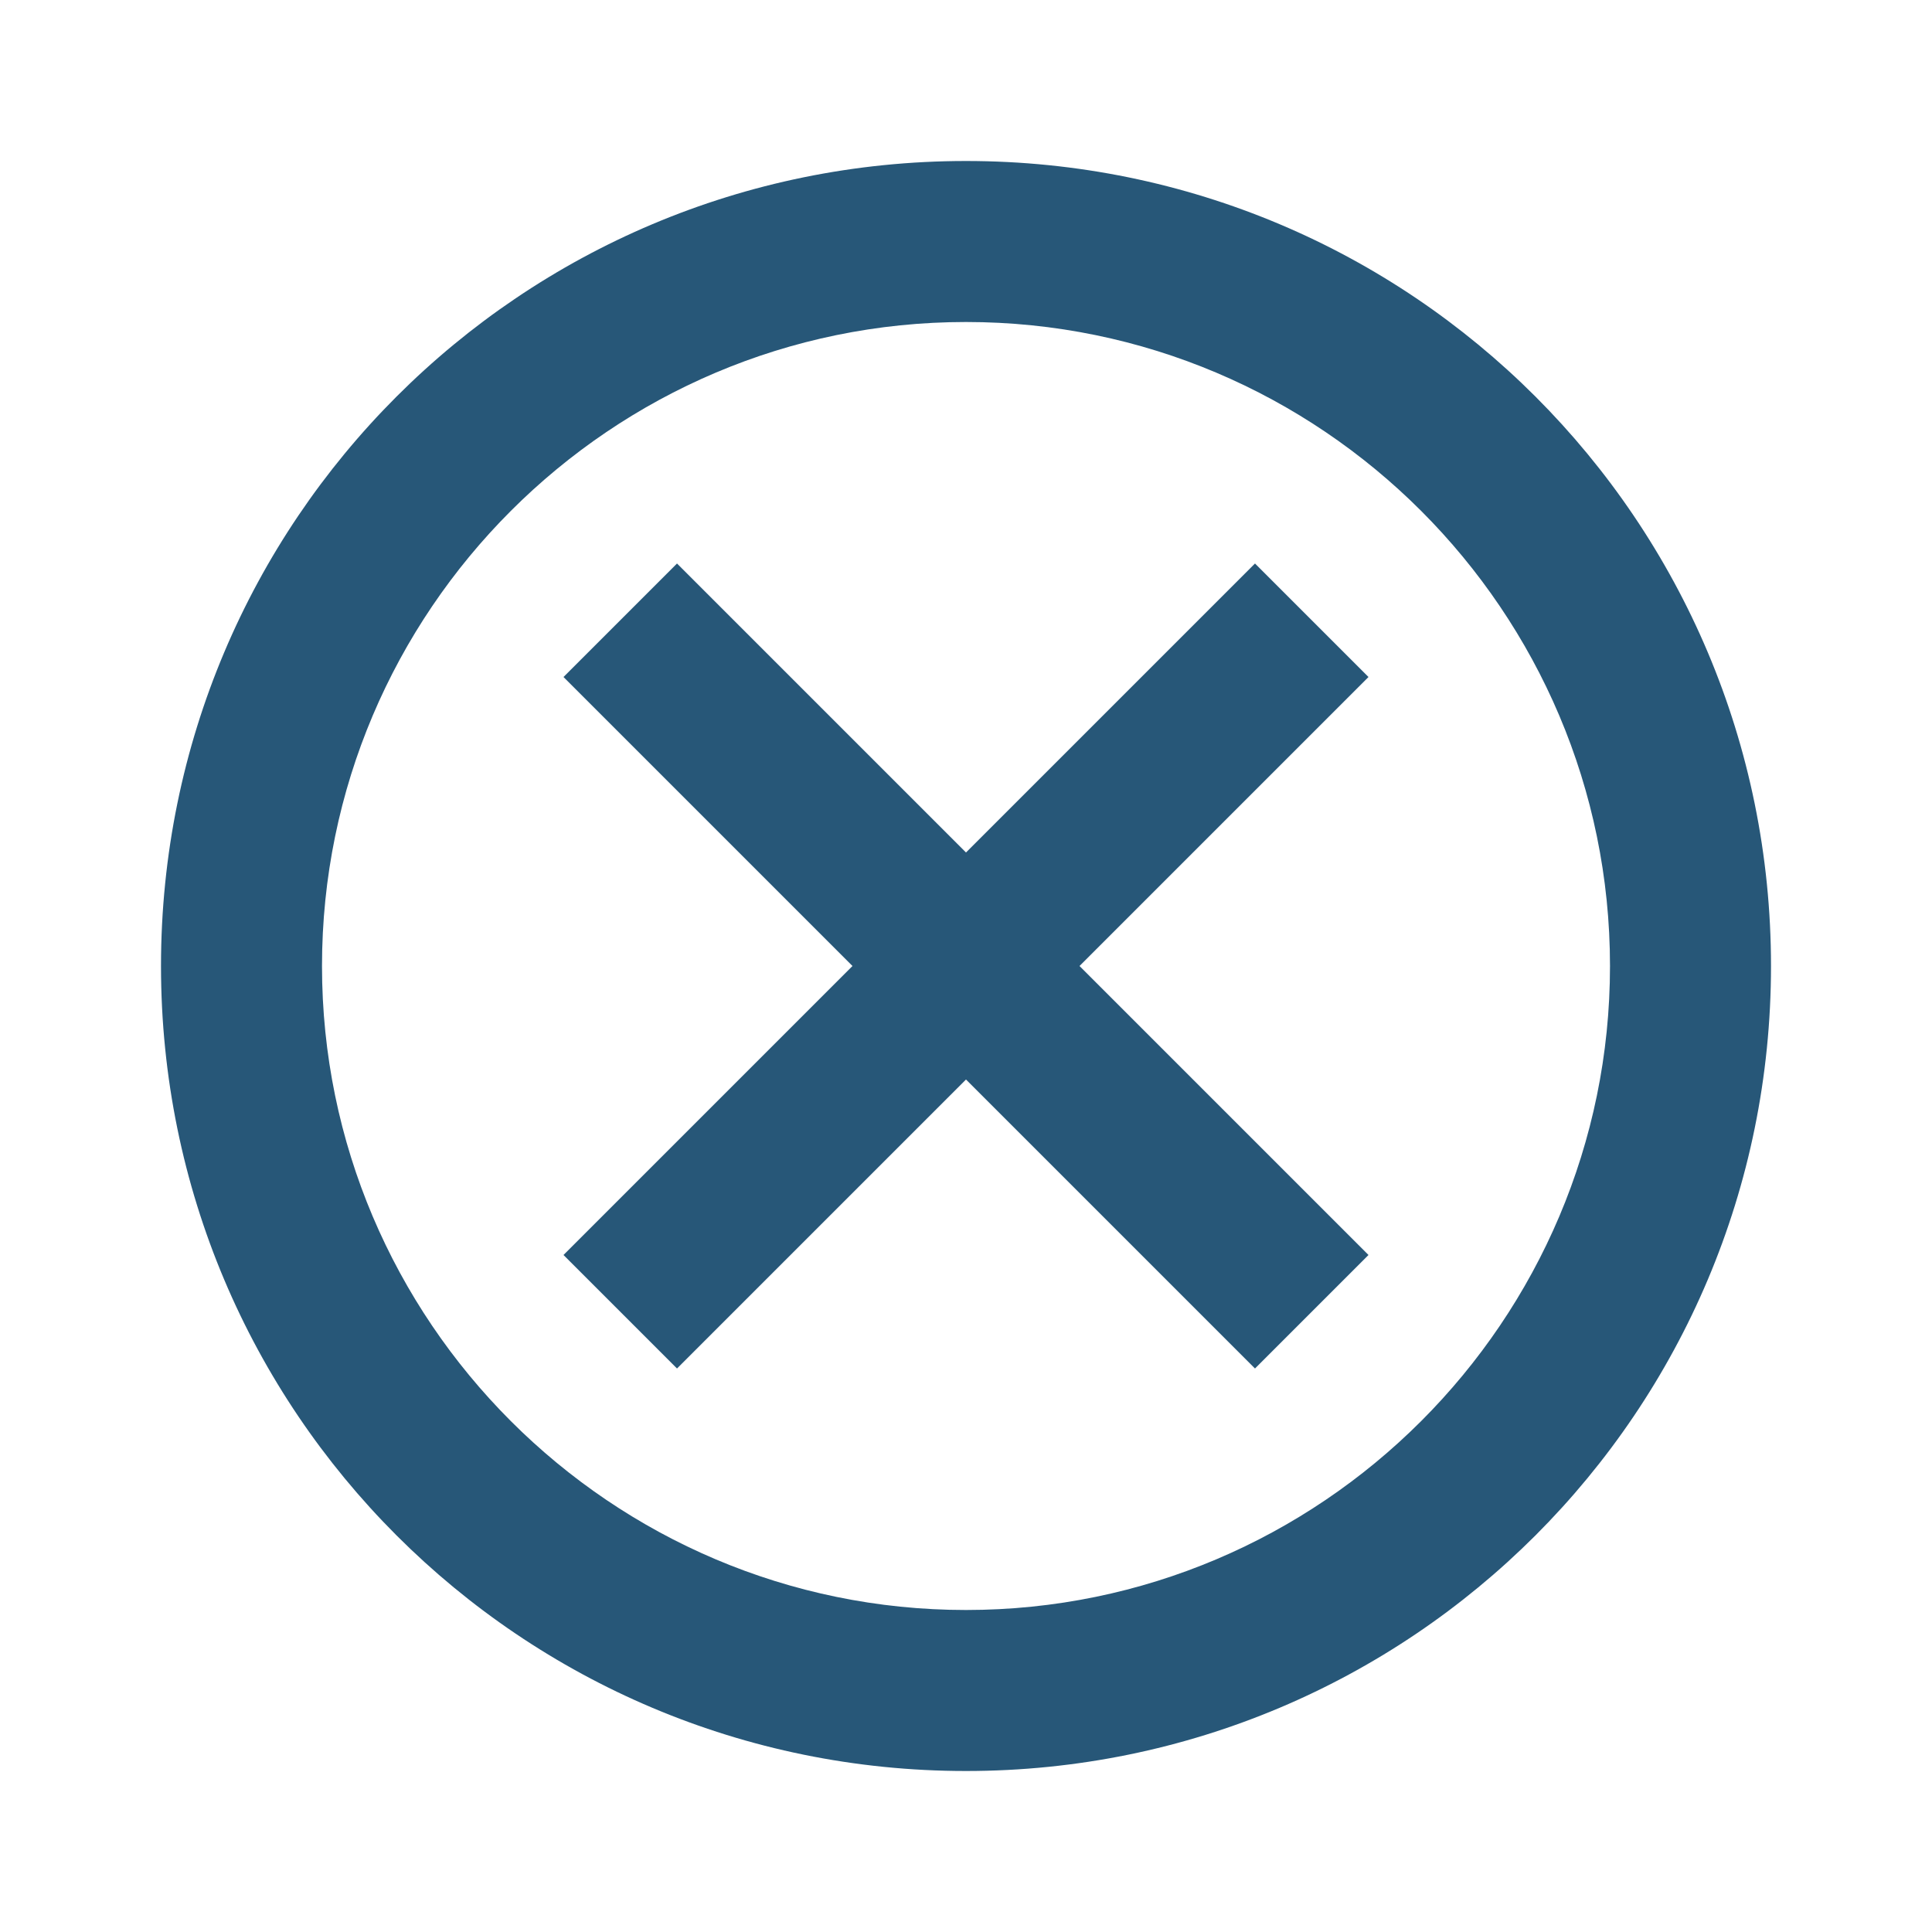
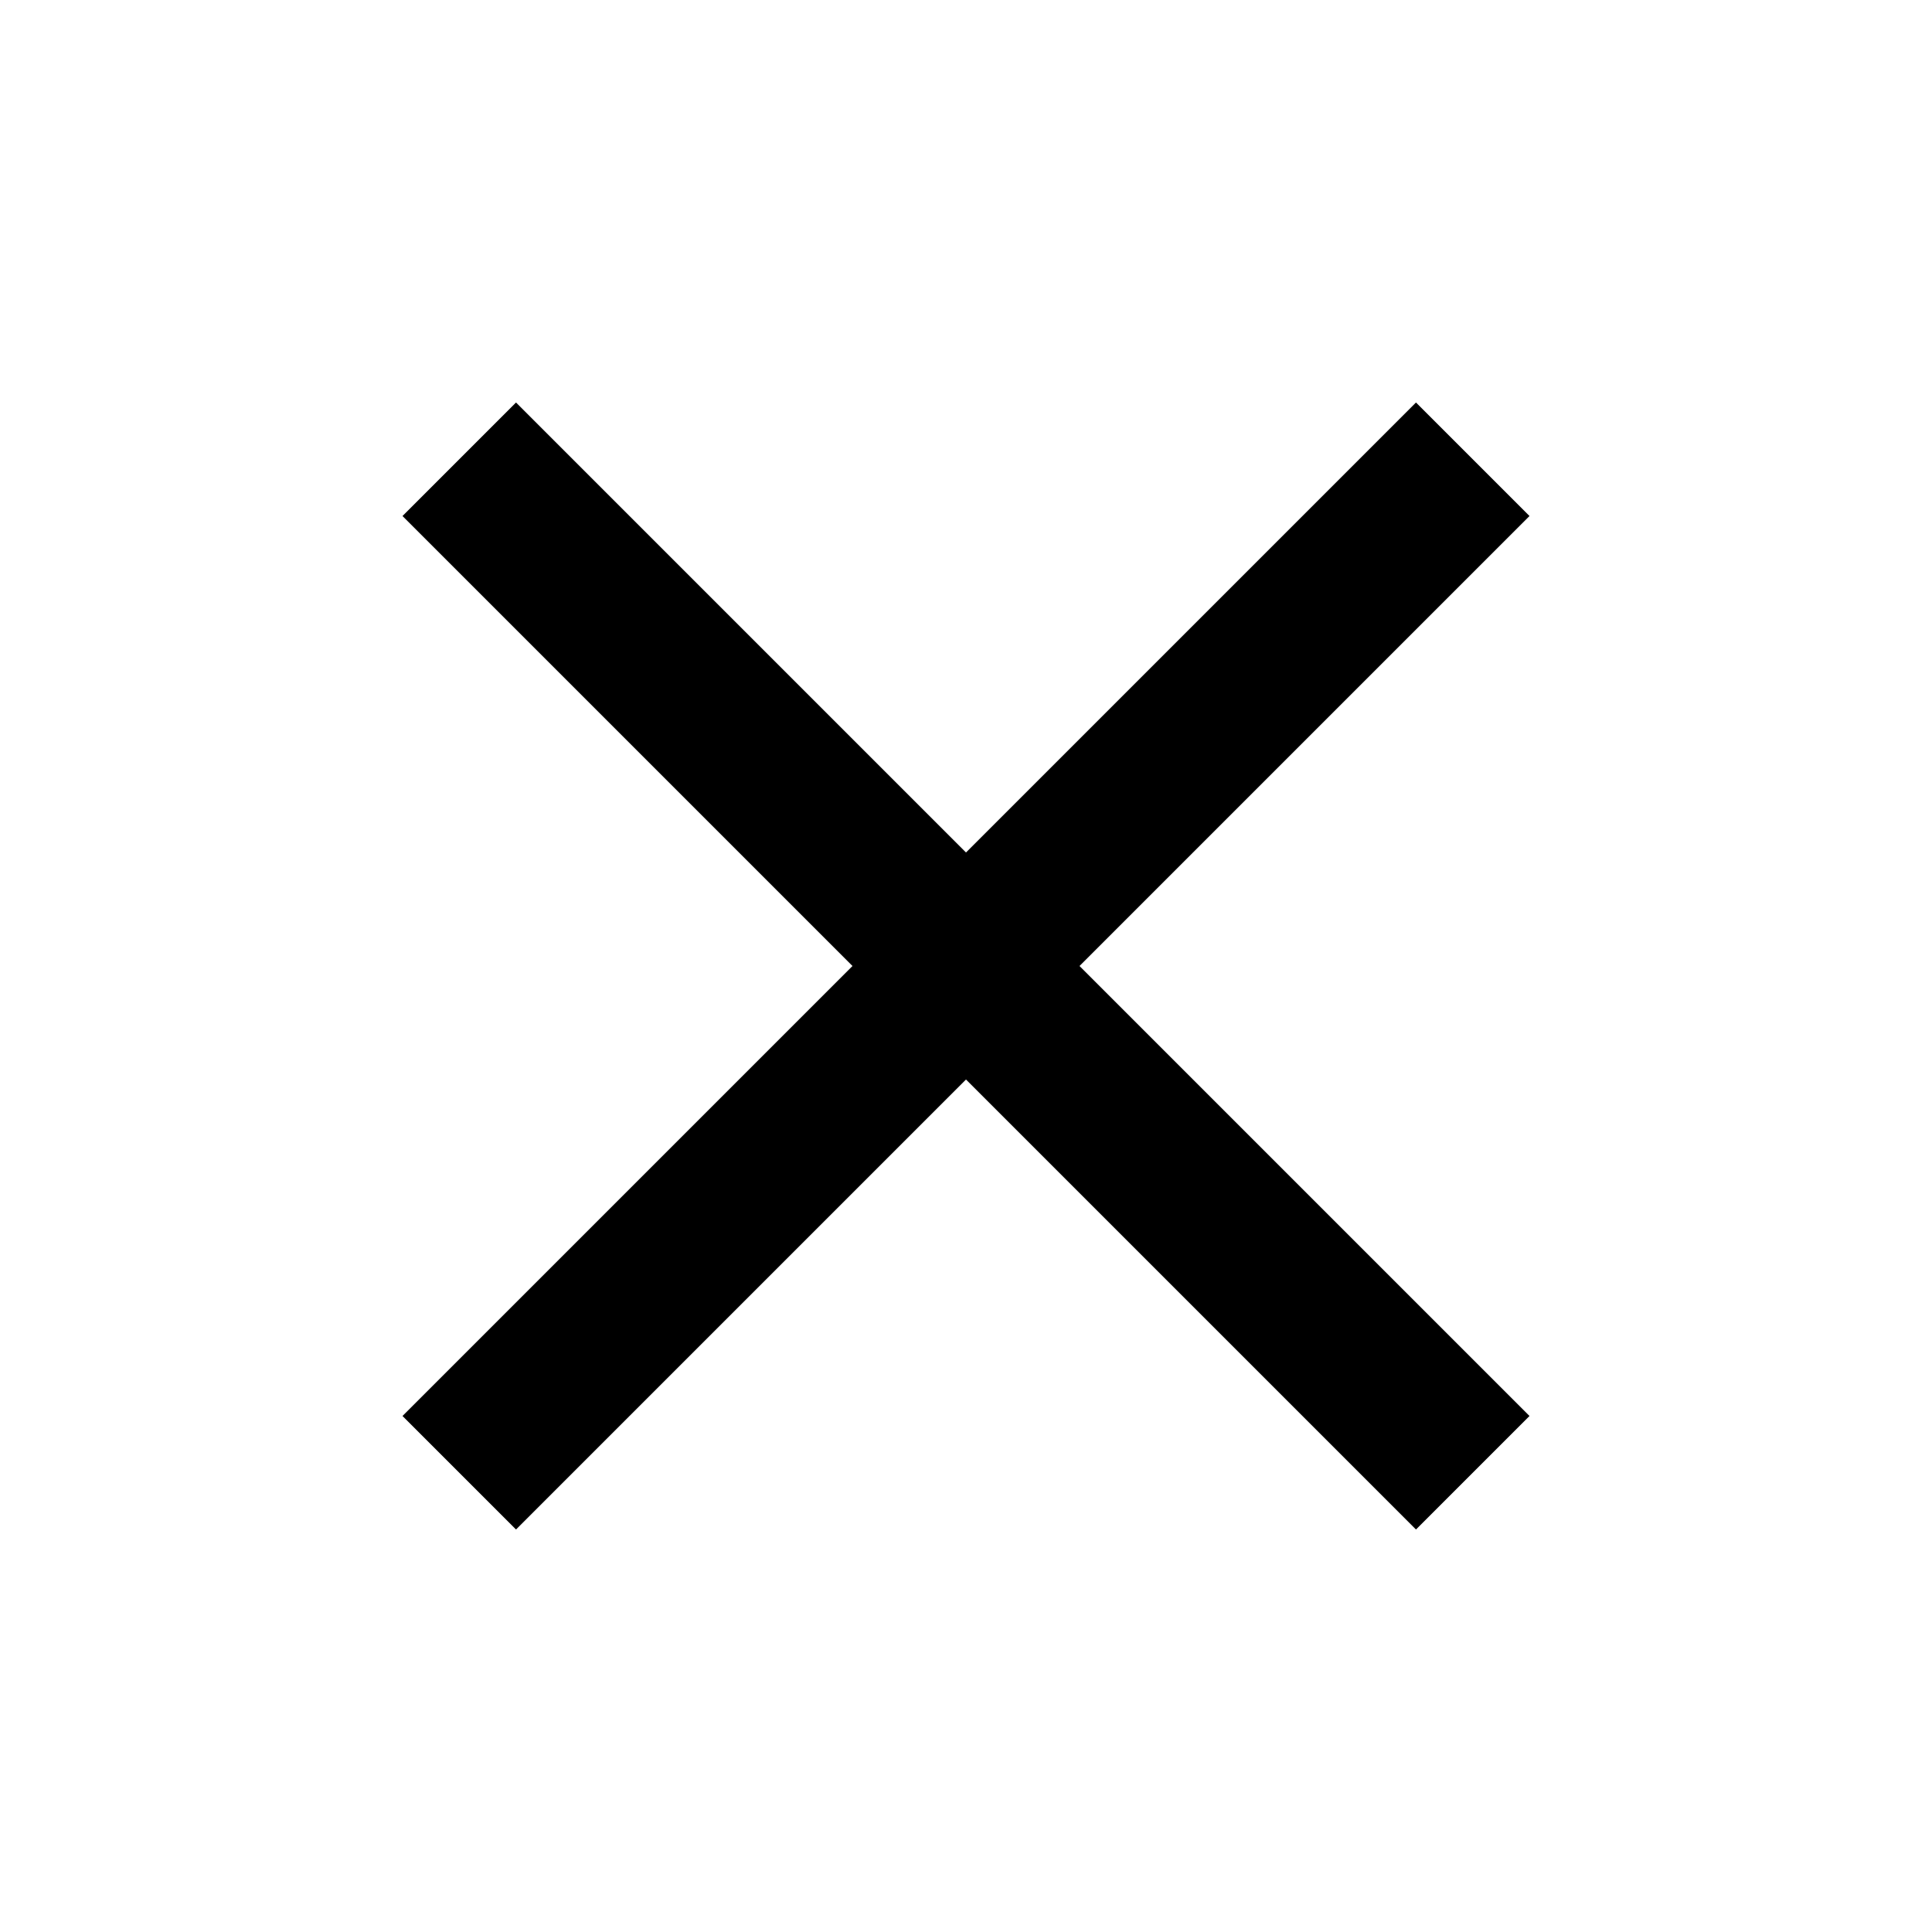
<svg xmlns="http://www.w3.org/2000/svg" width="24" height="24" viewBox="0 0 24 24" fill="none">
-   <path d="M12 2C6.47 2 2 6.47 2 12C2 17.53 6.47 22 12 22C17.53 22 22 17.53 22 12C22 6.47 17.53 2 12 2ZM12 20C7.59 20 4 16.41 4 12C4 7.59 7.59 4 12 4C16.41 4 20 7.59 20 12C20 16.41 16.41 20 12 20ZM15.59 7L12 10.59L8.41 7L7 8.41L10.59 12L7 15.59L8.41 17L12 13.41L15.59 17L17 15.59L13.41 12L17 8.41L15.59 7Z" fill="#275778" />
+   <path d="M19 6.41L17.59 5L12 10.59L6.41 5L5 6.41L10.59 12L5 17.59L6.41 19L12 13.41L17.59 19L19 17.59L13.41 12L19 6.41Z" fill="currentColor" />
</svg>
